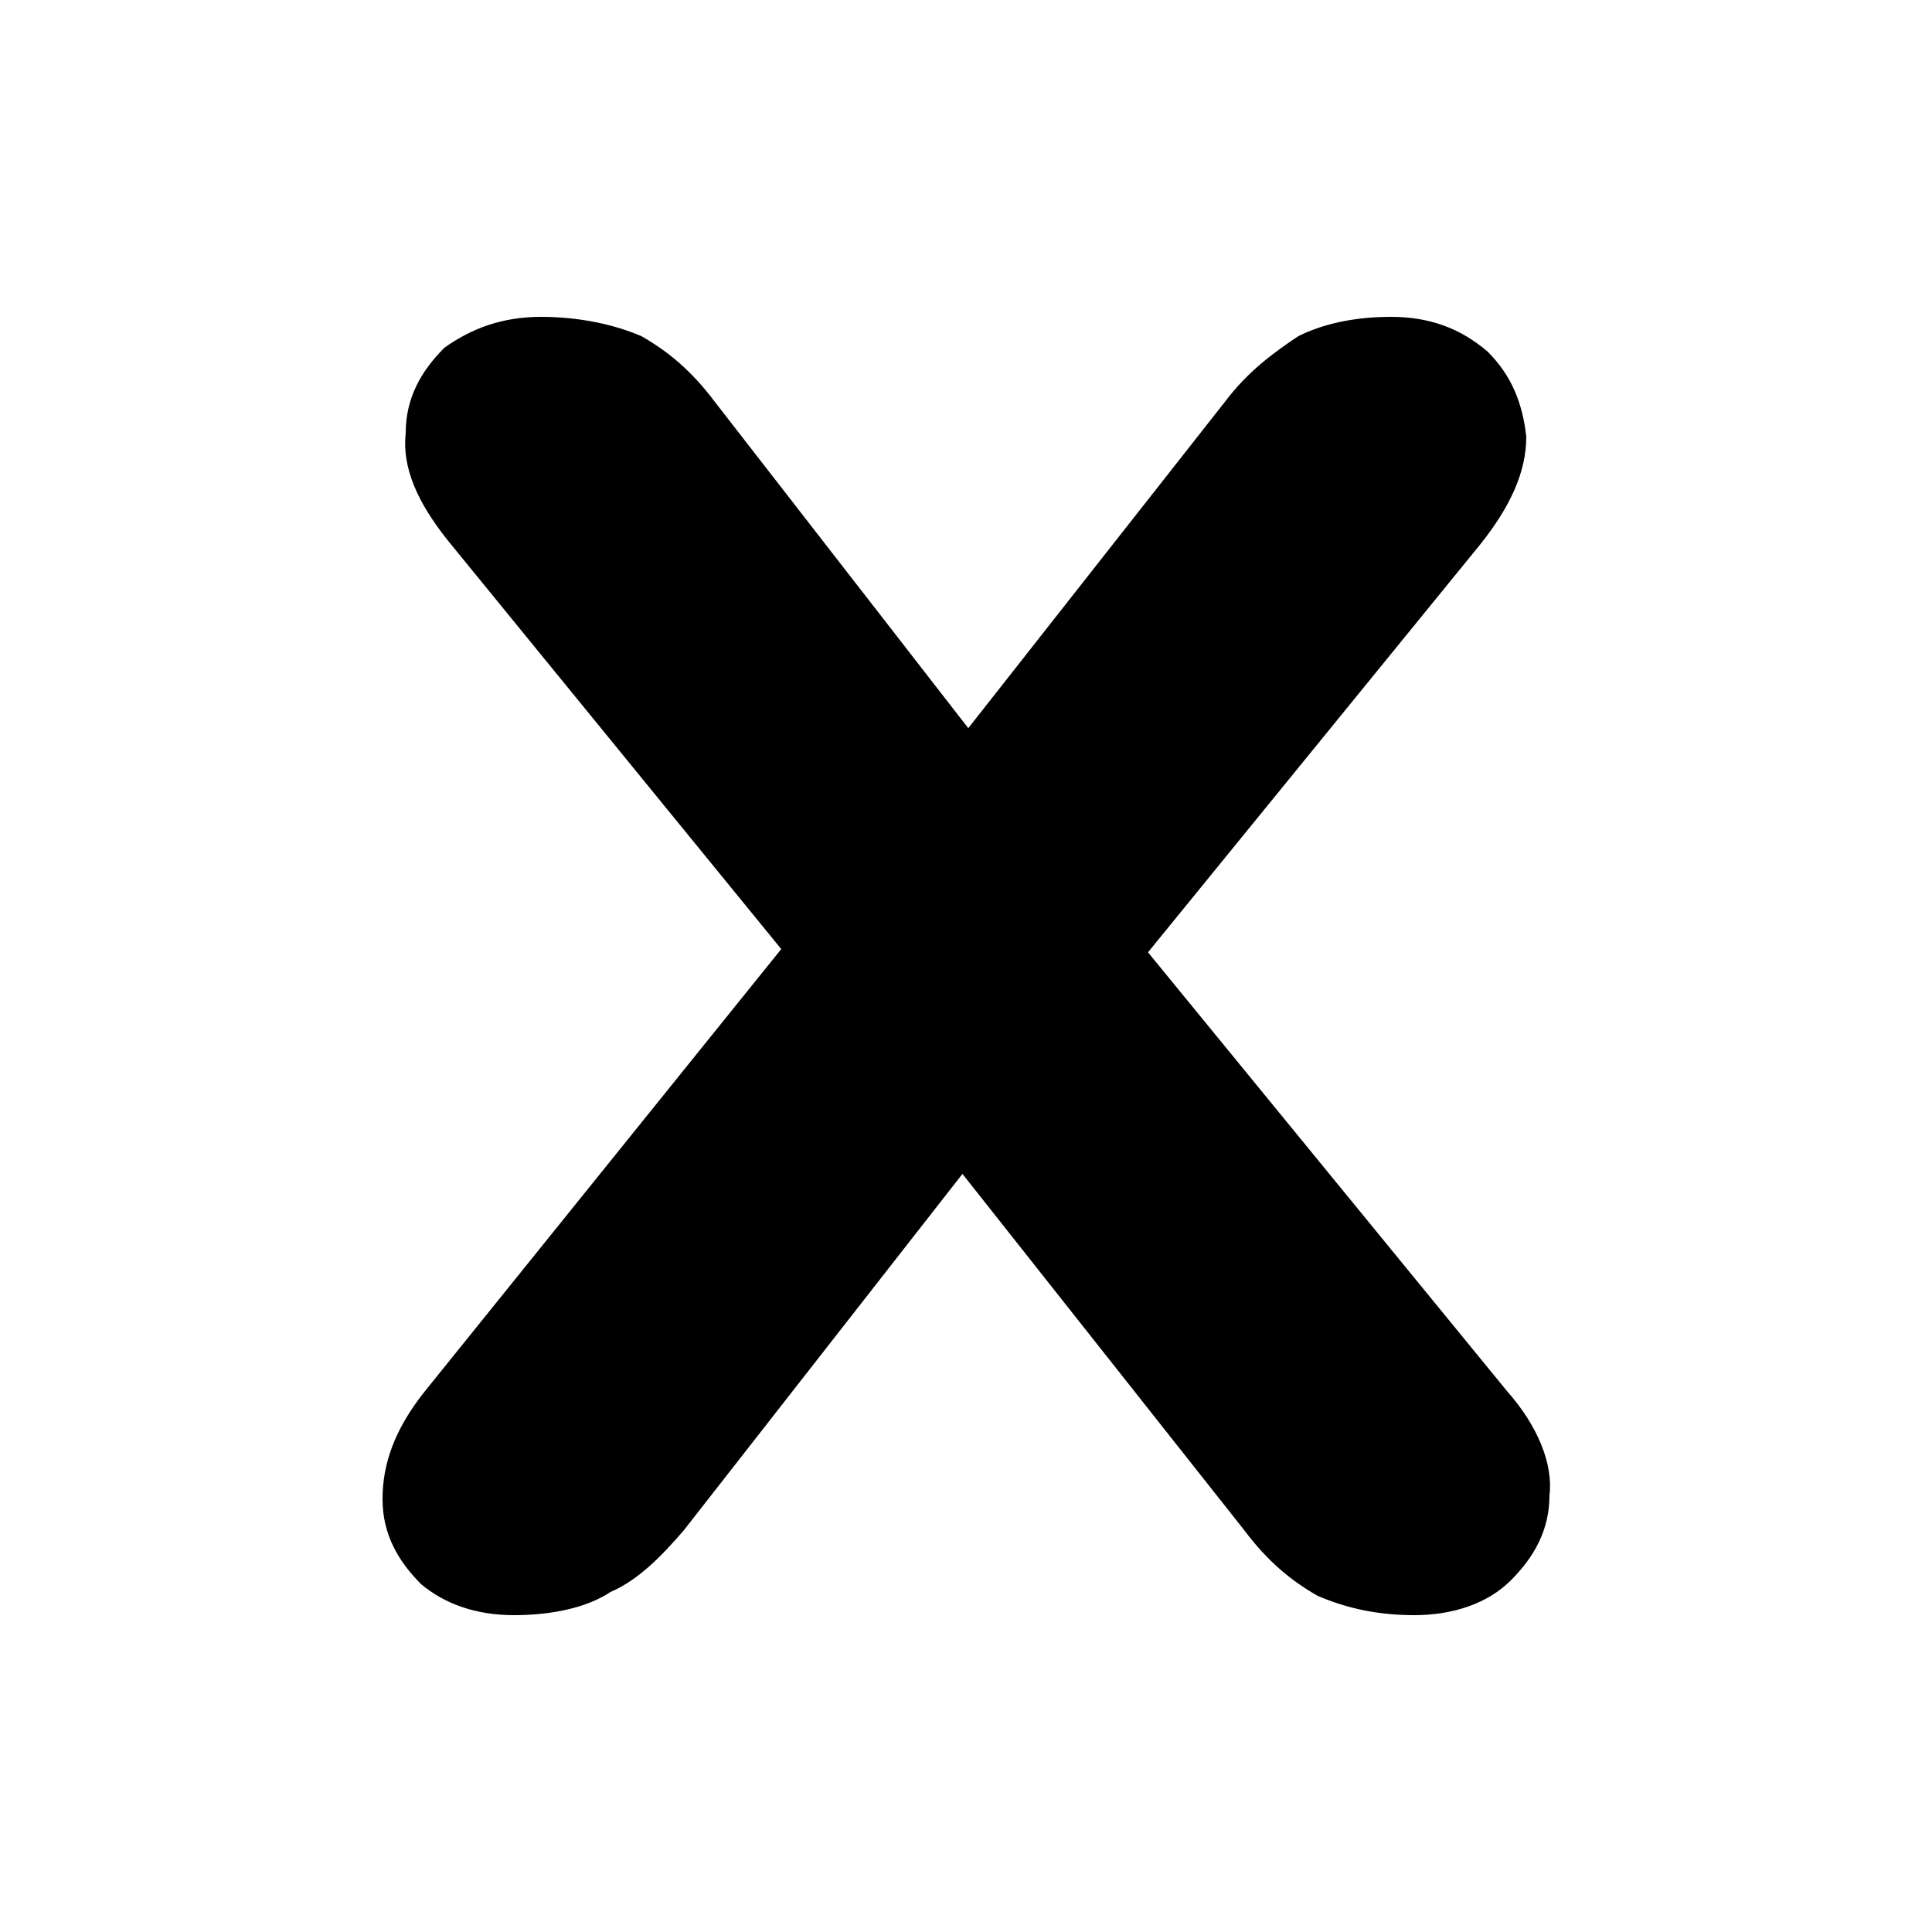
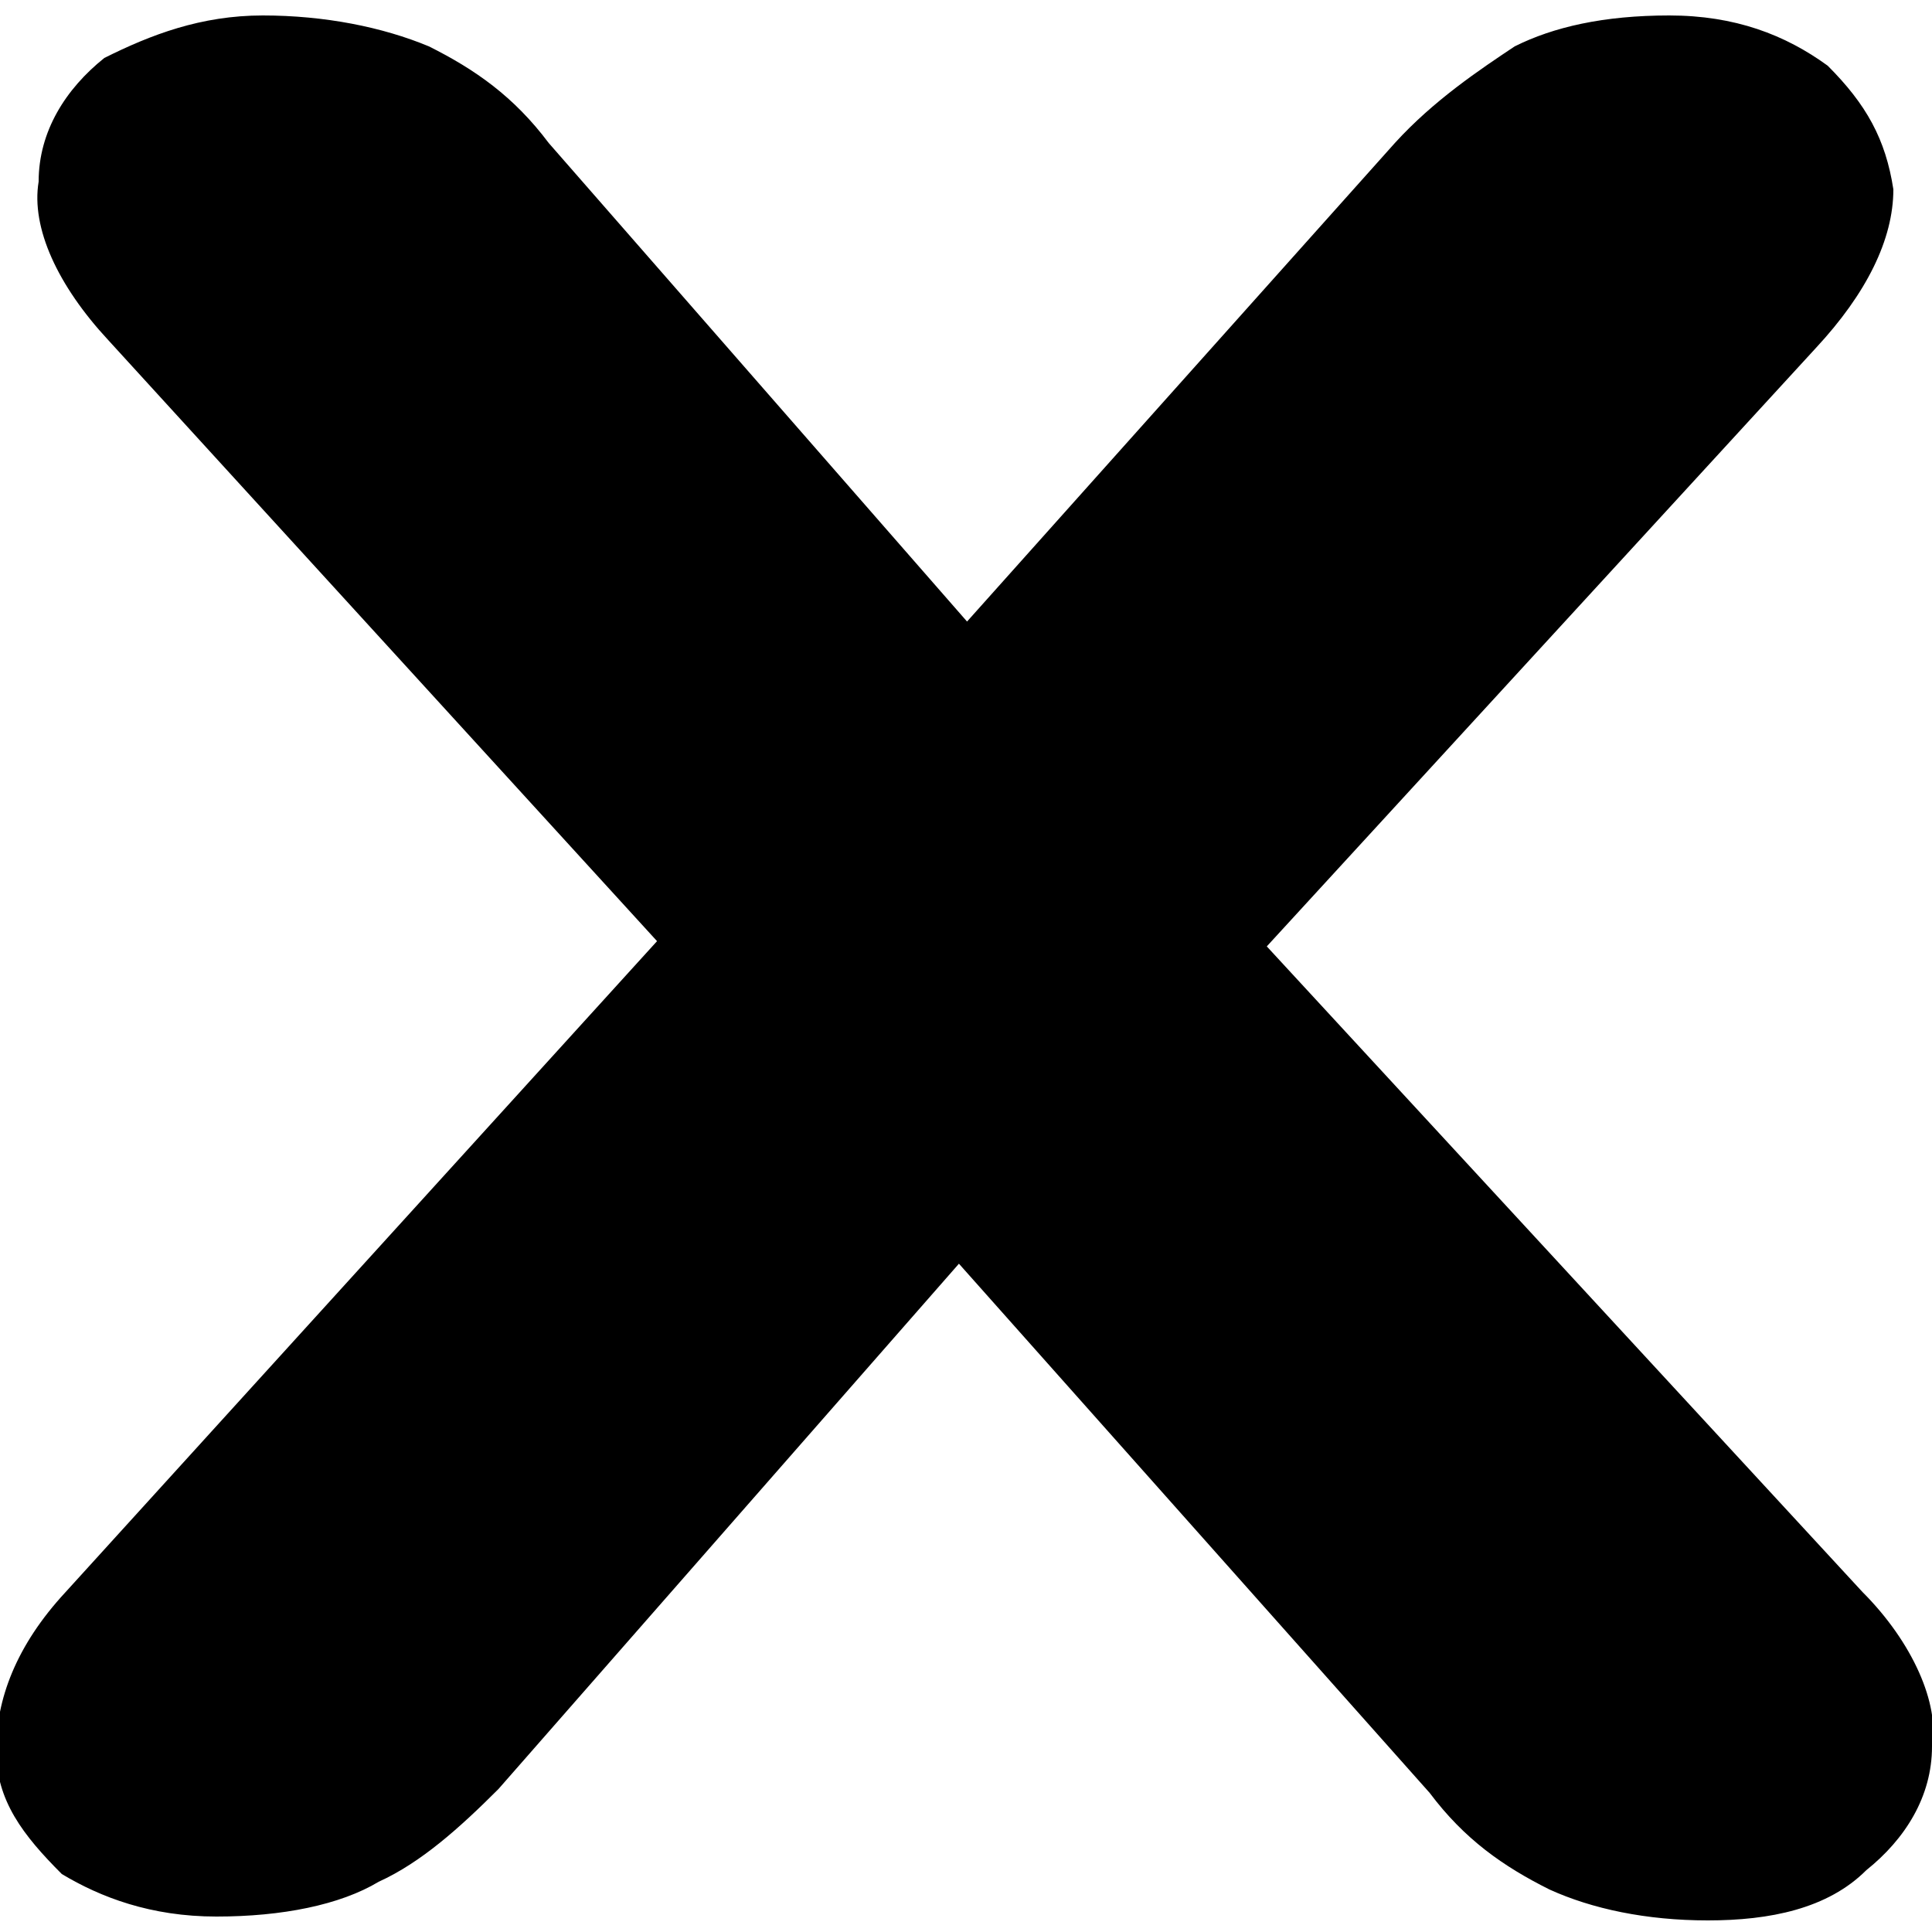
<svg xmlns="http://www.w3.org/2000/svg" version="1.1" id="Capa_1" x="0px" y="0px" viewBox="0 0 50 50" style="enable-background:new 0 0 50 50;" xml:space="preserve">
  <g>
-     <path d="M13.3,41.8c-1,0-1.8-0.3-2.4-0.8c-0.6-0.6-1-1.3-1-2.2c0-0.9,0.3-1.8,1.1-2.8l10.8-13.4v3.9L11.6,14   c-0.8-1-1.2-1.9-1.1-2.8c0-0.9,0.4-1.6,1-2.2C12.2,8.5,13,8.2,14,8.2c1,0,1.9,0.2,2.6,0.5c0.7,0.4,1.3,0.9,1.9,1.7l8,10.3h-2.9   l8.1-10.3c0.6-0.8,1.3-1.3,1.9-1.7C34.2,8.4,35,8.2,36,8.2c1,0,1.8,0.3,2.5,0.9c0.6,0.6,0.9,1.3,1,2.2c0,0.9-0.4,1.8-1.2,2.8   L28.2,26.5v-3.7L39,36c0.8,0.9,1.2,1.9,1.1,2.7c0,0.9-0.4,1.6-1,2.2c-0.6,0.6-1.5,0.9-2.5,0.9c-1,0-1.8-0.2-2.5-0.5   c-0.7-0.4-1.3-0.9-1.9-1.7l-8.7-11h2.8l-8.6,11c-0.6,0.7-1.2,1.3-1.9,1.6C15.2,41.6,14.3,41.8,13.3,41.8z" />
+     <path d="M5.6,49.6c-1.7,0-3-0.5-4-1.1c-1-1-1.7-1.9-1.7-3.2c0-1.3,0.5-2.7,1.8-4.1l17.9-19.7v5.7L2.8,8.8C1.5,7.4,0.8,5.9,1,4.7   c0-1.3,0.7-2.4,1.7-3.2c1.2-0.6,2.5-1.1,4.1-1.1s3.1,0.3,4.3,0.8c1.2,0.6,2.2,1.3,3.1,2.5l13.2,15.1h-4.8L36.1,3.7   c1-1.1,2.2-1.9,3.1-2.5c1-0.5,2.3-0.8,4-0.8c1.7,0,3,0.5,4.1,1.3c1,1,1.5,1.9,1.7,3.2c0,1.3-0.7,2.7-2,4.1L30.3,27.2v-5.4   l17.9,19.4c1.3,1.3,2,2.9,1.8,4c0,1.3-0.7,2.4-1.7,3.2c-1,1-2.5,1.3-4.1,1.3s-3-0.3-4.1-0.8c-1.2-0.6-2.2-1.3-3.1-2.5L22.5,30.1   h4.6L12.9,46.3c-1,1-2,1.9-3.1,2.4C8.8,49.3,7.3,49.6,5.6,49.6z" />
  </g>
</svg>
